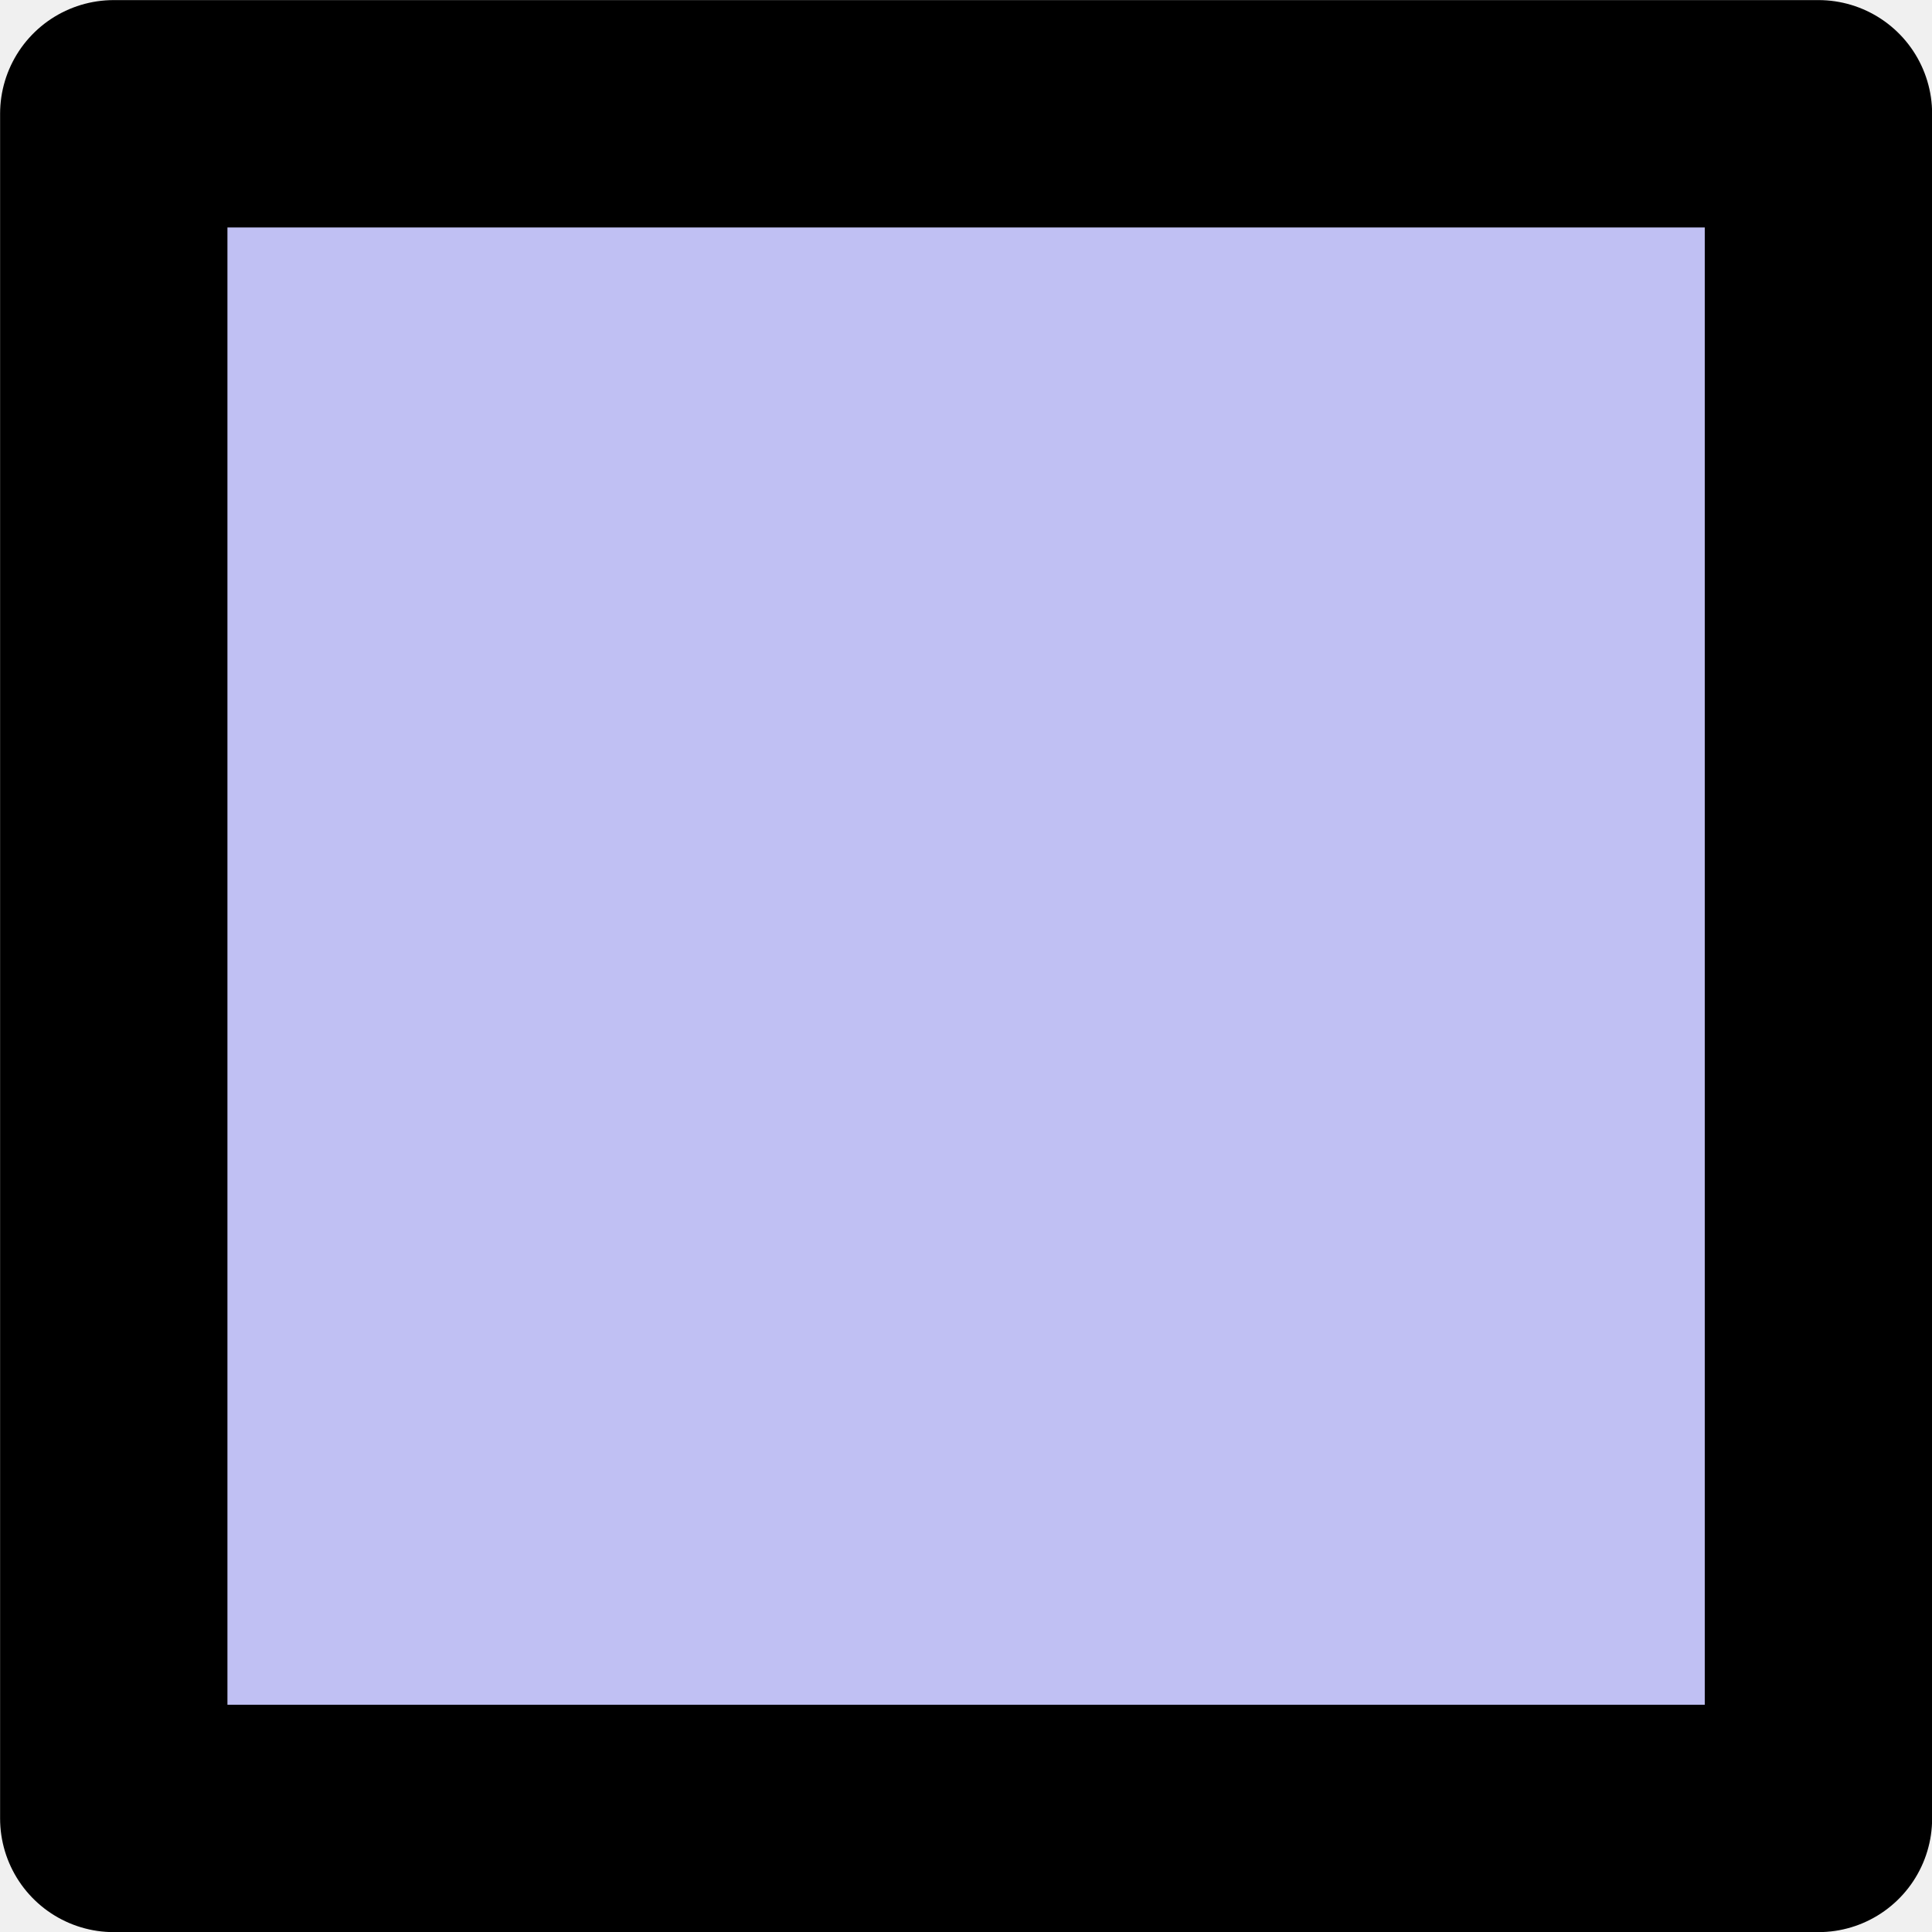
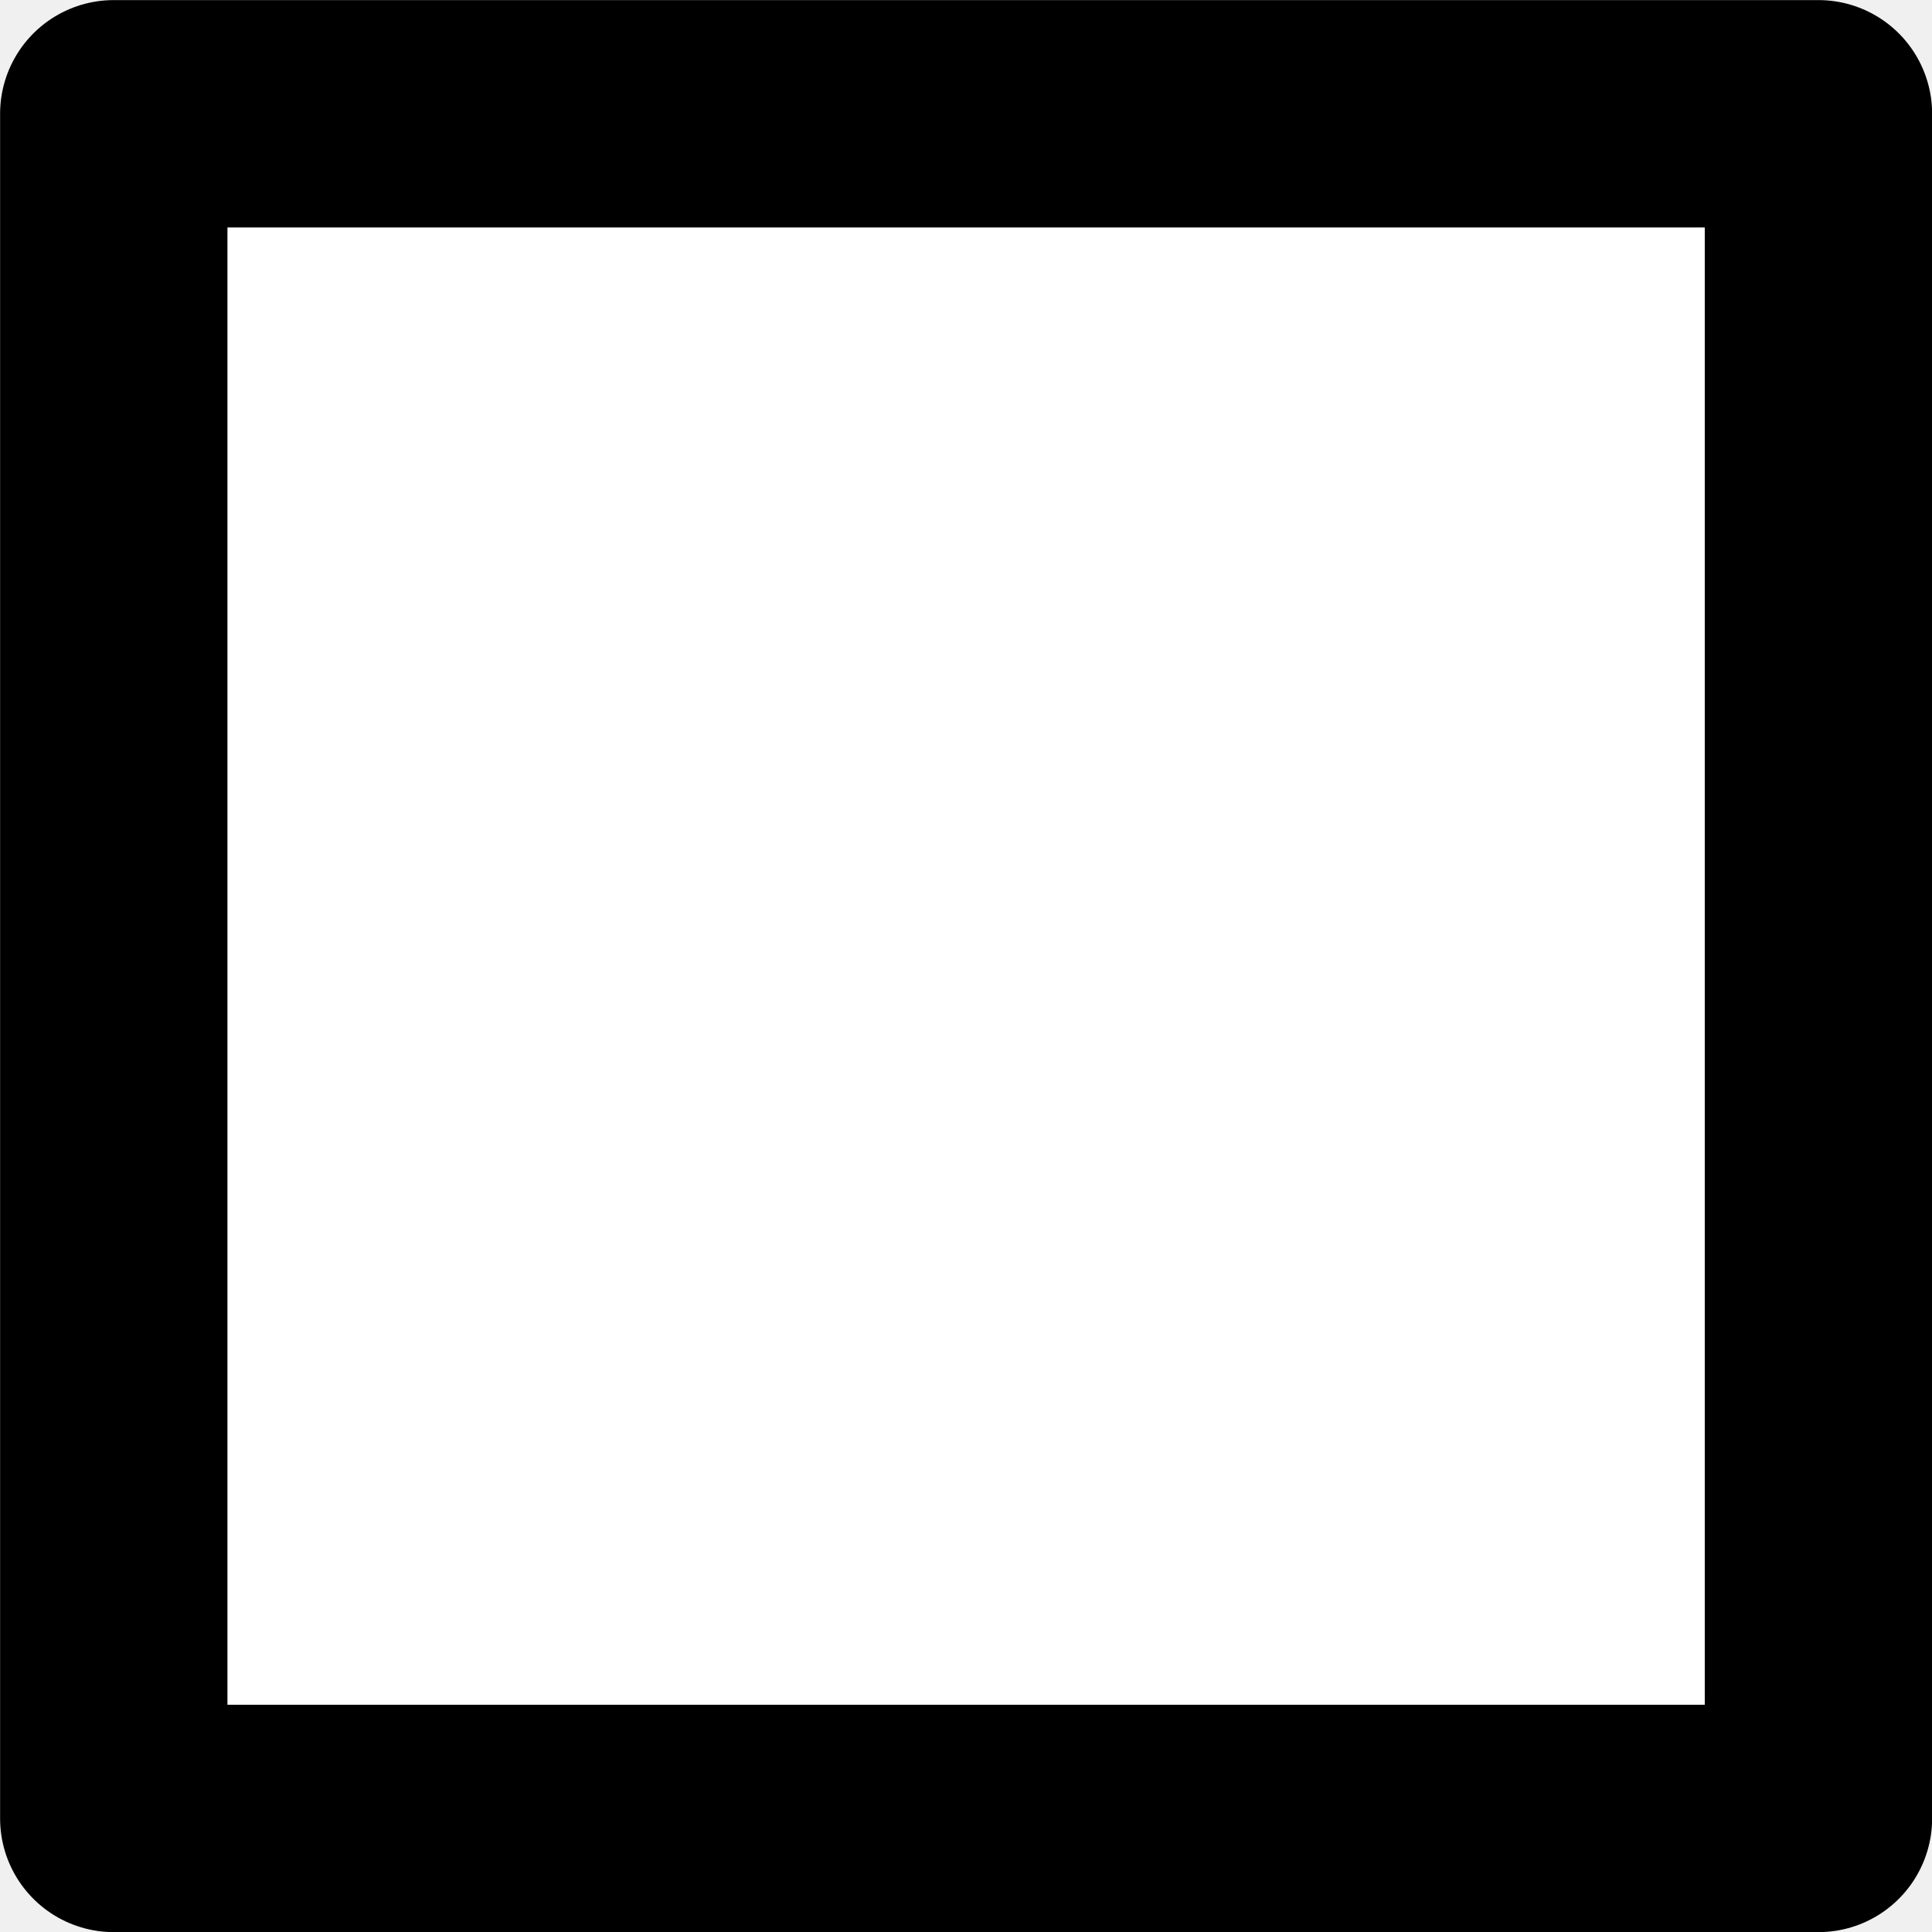
<svg xmlns="http://www.w3.org/2000/svg" version="1.1" width="8.5pt" height="8.5pt" viewBox="53.159 65.313 8.5 8.5">
  <g id="page1">
    <g transform="matrix(0.996264 0 0 0.996264 53.1594 65.3134)">
-       <path d="M 0.502 8.03L 8.03 8.03L 8.03 0.502L 0.502 0.502L 0.502 8.03Z" fill="#0000ff" opacity="0.2" />
+       <path d="M 0.502 8.03L 8.03 8.03L 8.03 0.502L 0.502 0.502L 0.502 8.03Z" fill="#ffffff" />
    </g>
    <g transform="matrix(0.996264 0 0 0.996264 53.1594 65.3134)">
      <path d="M 0.502 8.03L 8.03 8.03L 8.03 0.502L 0.502 0.502L 0.502 8.03Z" fill="none" stroke="#000000" stroke-linecap="round" stroke-linejoin="round" stroke-miterlimit="10.037" stroke-width="1.004" />
    </g>
  </g>
</svg>
